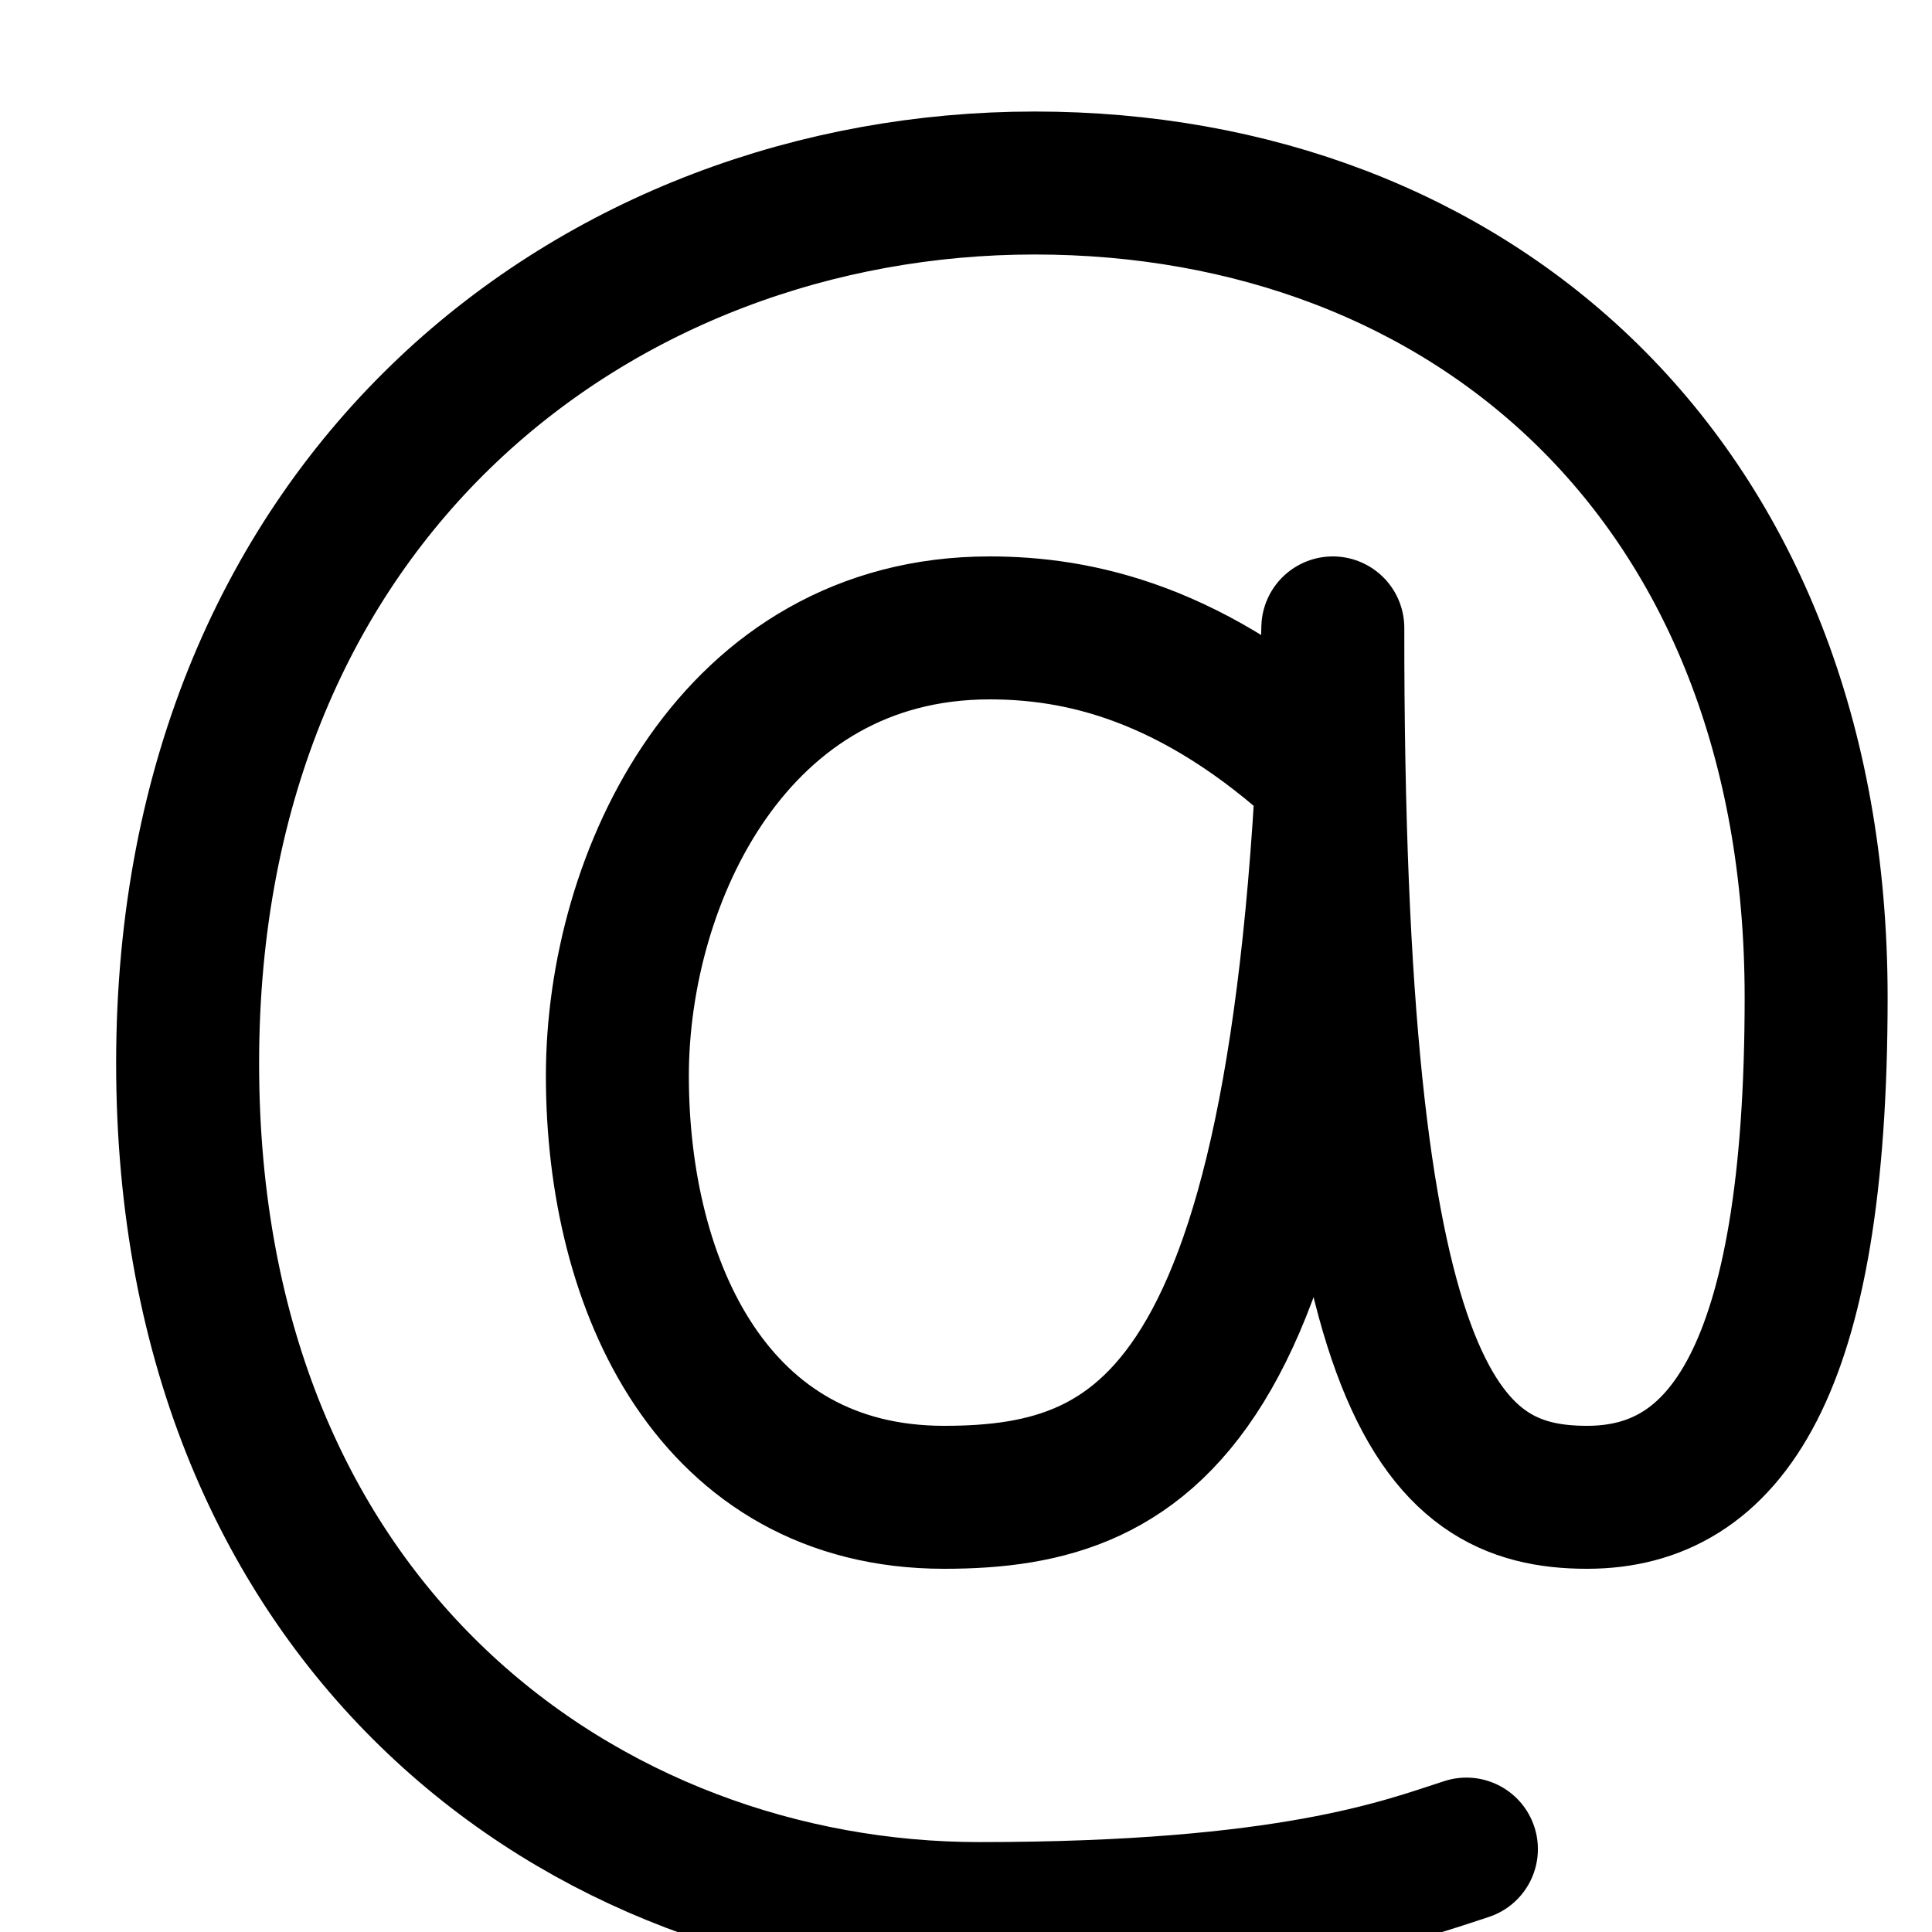
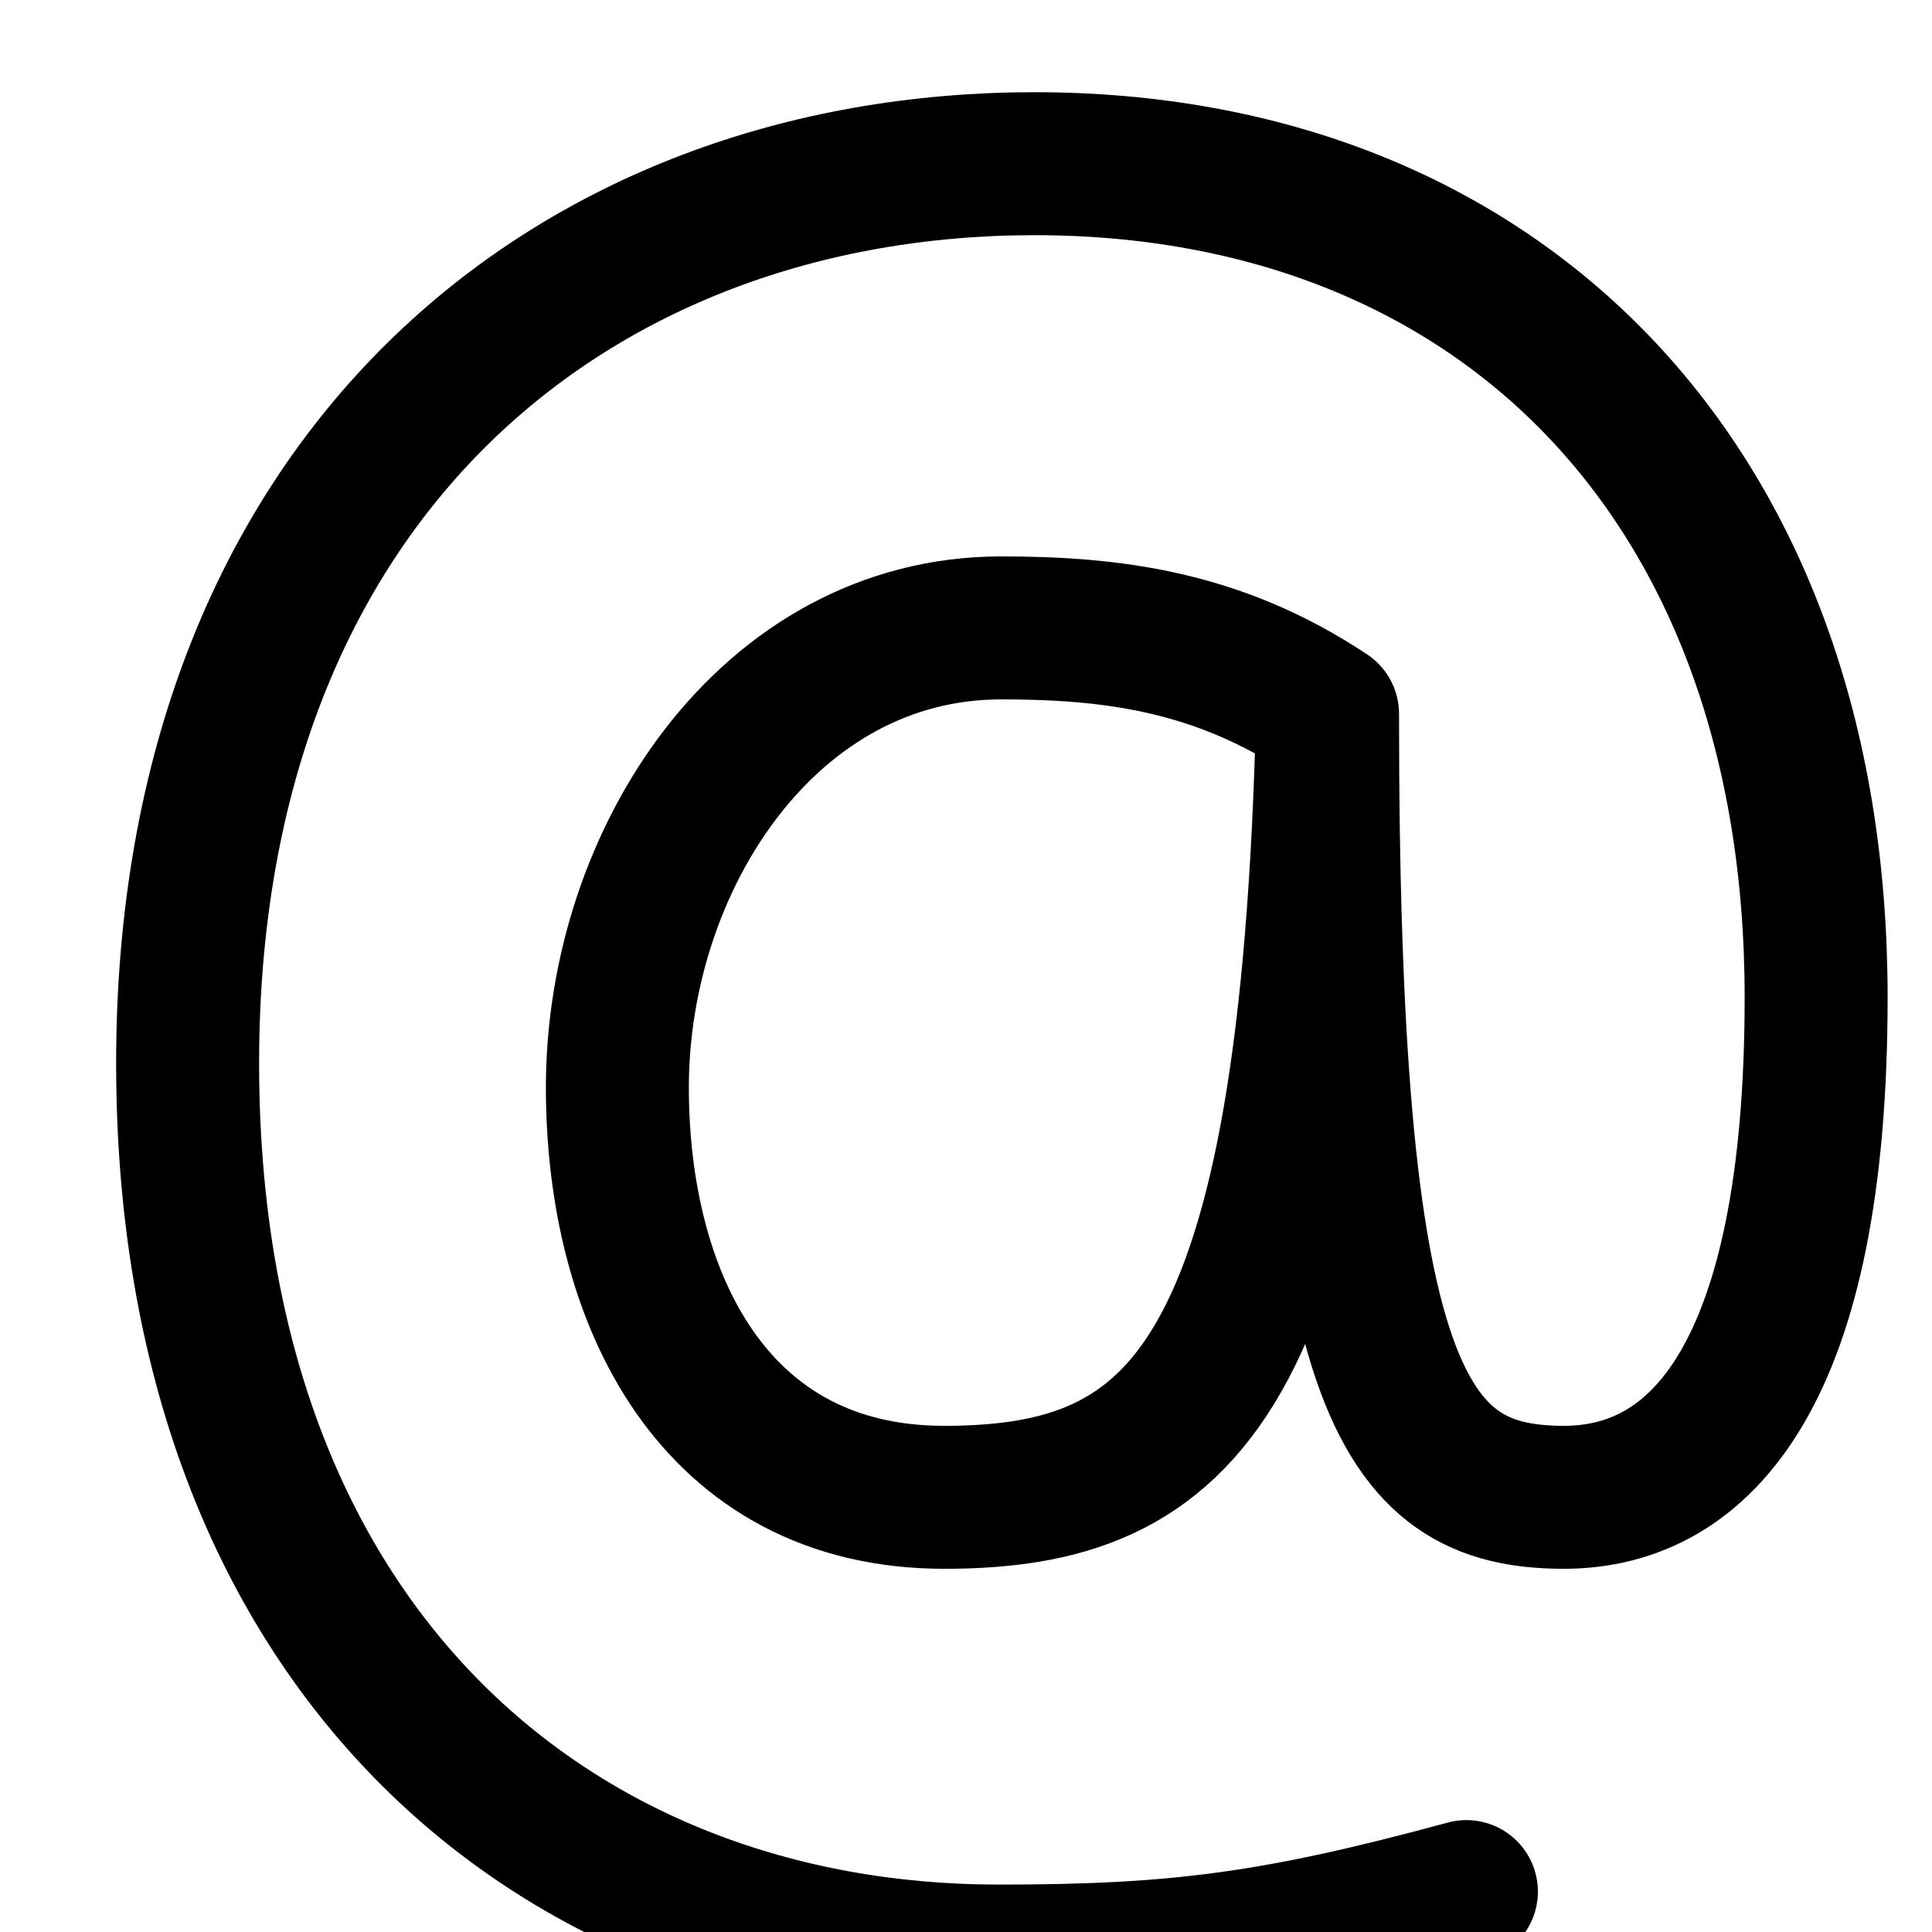
<svg xmlns="http://www.w3.org/2000/svg" version="1.1" viewBox="-10 0 1000 1000" id="svg2" width="1000" height="1000">
  <defs id="defs10" />
  <g id="g4720" transform="matrix(1.0663,0,0,-1.0663,68.33568,1499.684)" style="opacity:0.451" />
  <g transform="matrix(1,0,0,-1,0,1418)" id="g4" />
  <g id="g4720-4" transform="matrix(1.0663,0,0,-1.0663,136.9952,1604.197)" style="opacity:0.451" />
  <g transform="matrix(1,0,0,-1,68.65956,1522.513)" id="g4-5" />
-   <path style="fill:none;stroke:#000000;stroke-width:74;stroke-linecap:round;stroke-linejoin:round" d="m 677.135,401.549 c -69.464,-64.633 -129.978,-76.548 -174.919,-76.548 -132.201,0 -192.665,128.975 -192.665,231.864 0,109.389 50.005,218.136 169.148,218.136 107.344,0 191.401,-47.877 201.164,-450 -0.285,393.908 53.911,450 131.6,450 71.183,0 118.567,-64.156 118.567,-258.709 0,-268.155 -179.369,-421.566 -404.5,-421.566 -225.131,0 -438.417,160.979 -438.417,455.566 0,294.587 207.666,440.168 409.739,440.168 160.654,0 219.62,-22.843 252.158,-33.377" id="path1" />
+   <path style="fill:none;stroke:#000000;stroke-width:74;stroke-linecap:round;stroke-linejoin:round" d="m 677.135,369.515 c -56.81,-37.815 -112.046,-44.514 -168.919,-44.514 -120.301,0 -198.665,119.634 -198.665,237.864 0,109.389 50.005,212.136 169.148,212.136 123.615,0 190.04,-59.657 198.436,-405.485 0,347.274 37.045,405.485 122.327,405.485 71.183,0 130.567,-64.156 130.567,-258.709 0,-268.155 -165.562,-431.566 -404.5,-431.566 -238.937,0 -438.417,161.775 -438.417,465.566 0,303.791 190.765,462.168 419.739,462.168 92.315,0 143.451,-6.572 242.158,-33.377" id="path1" />
</svg>
